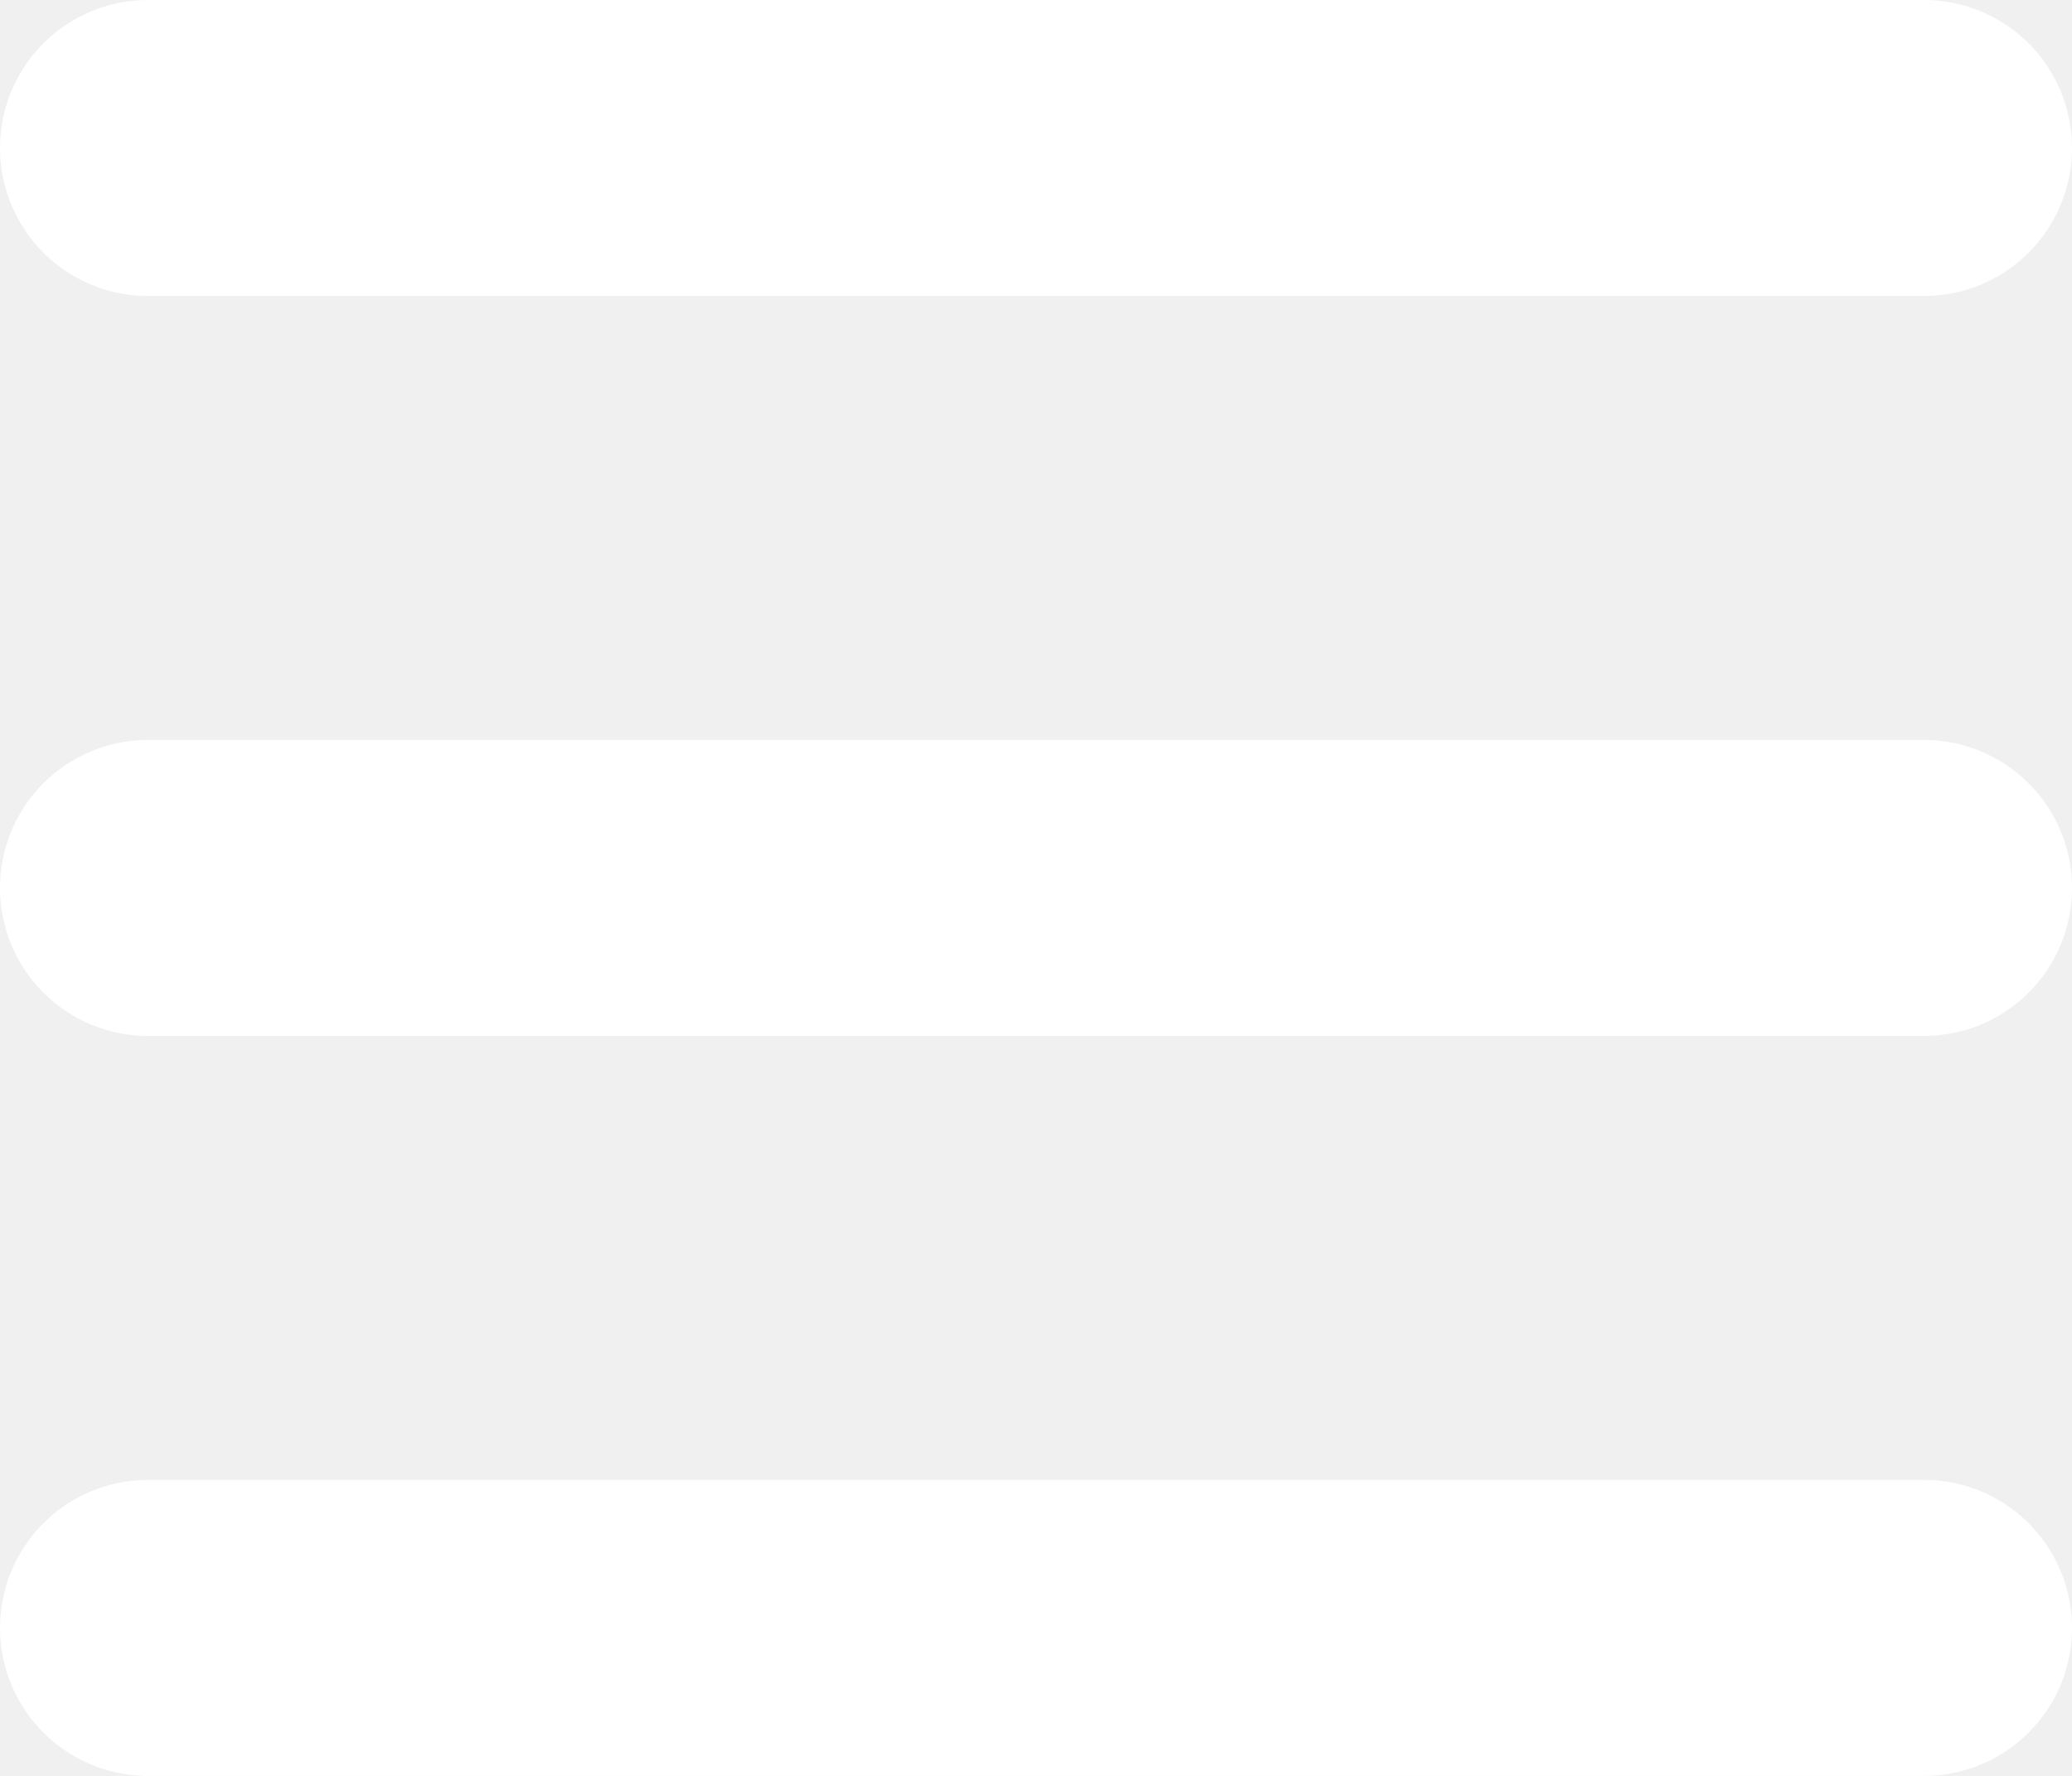
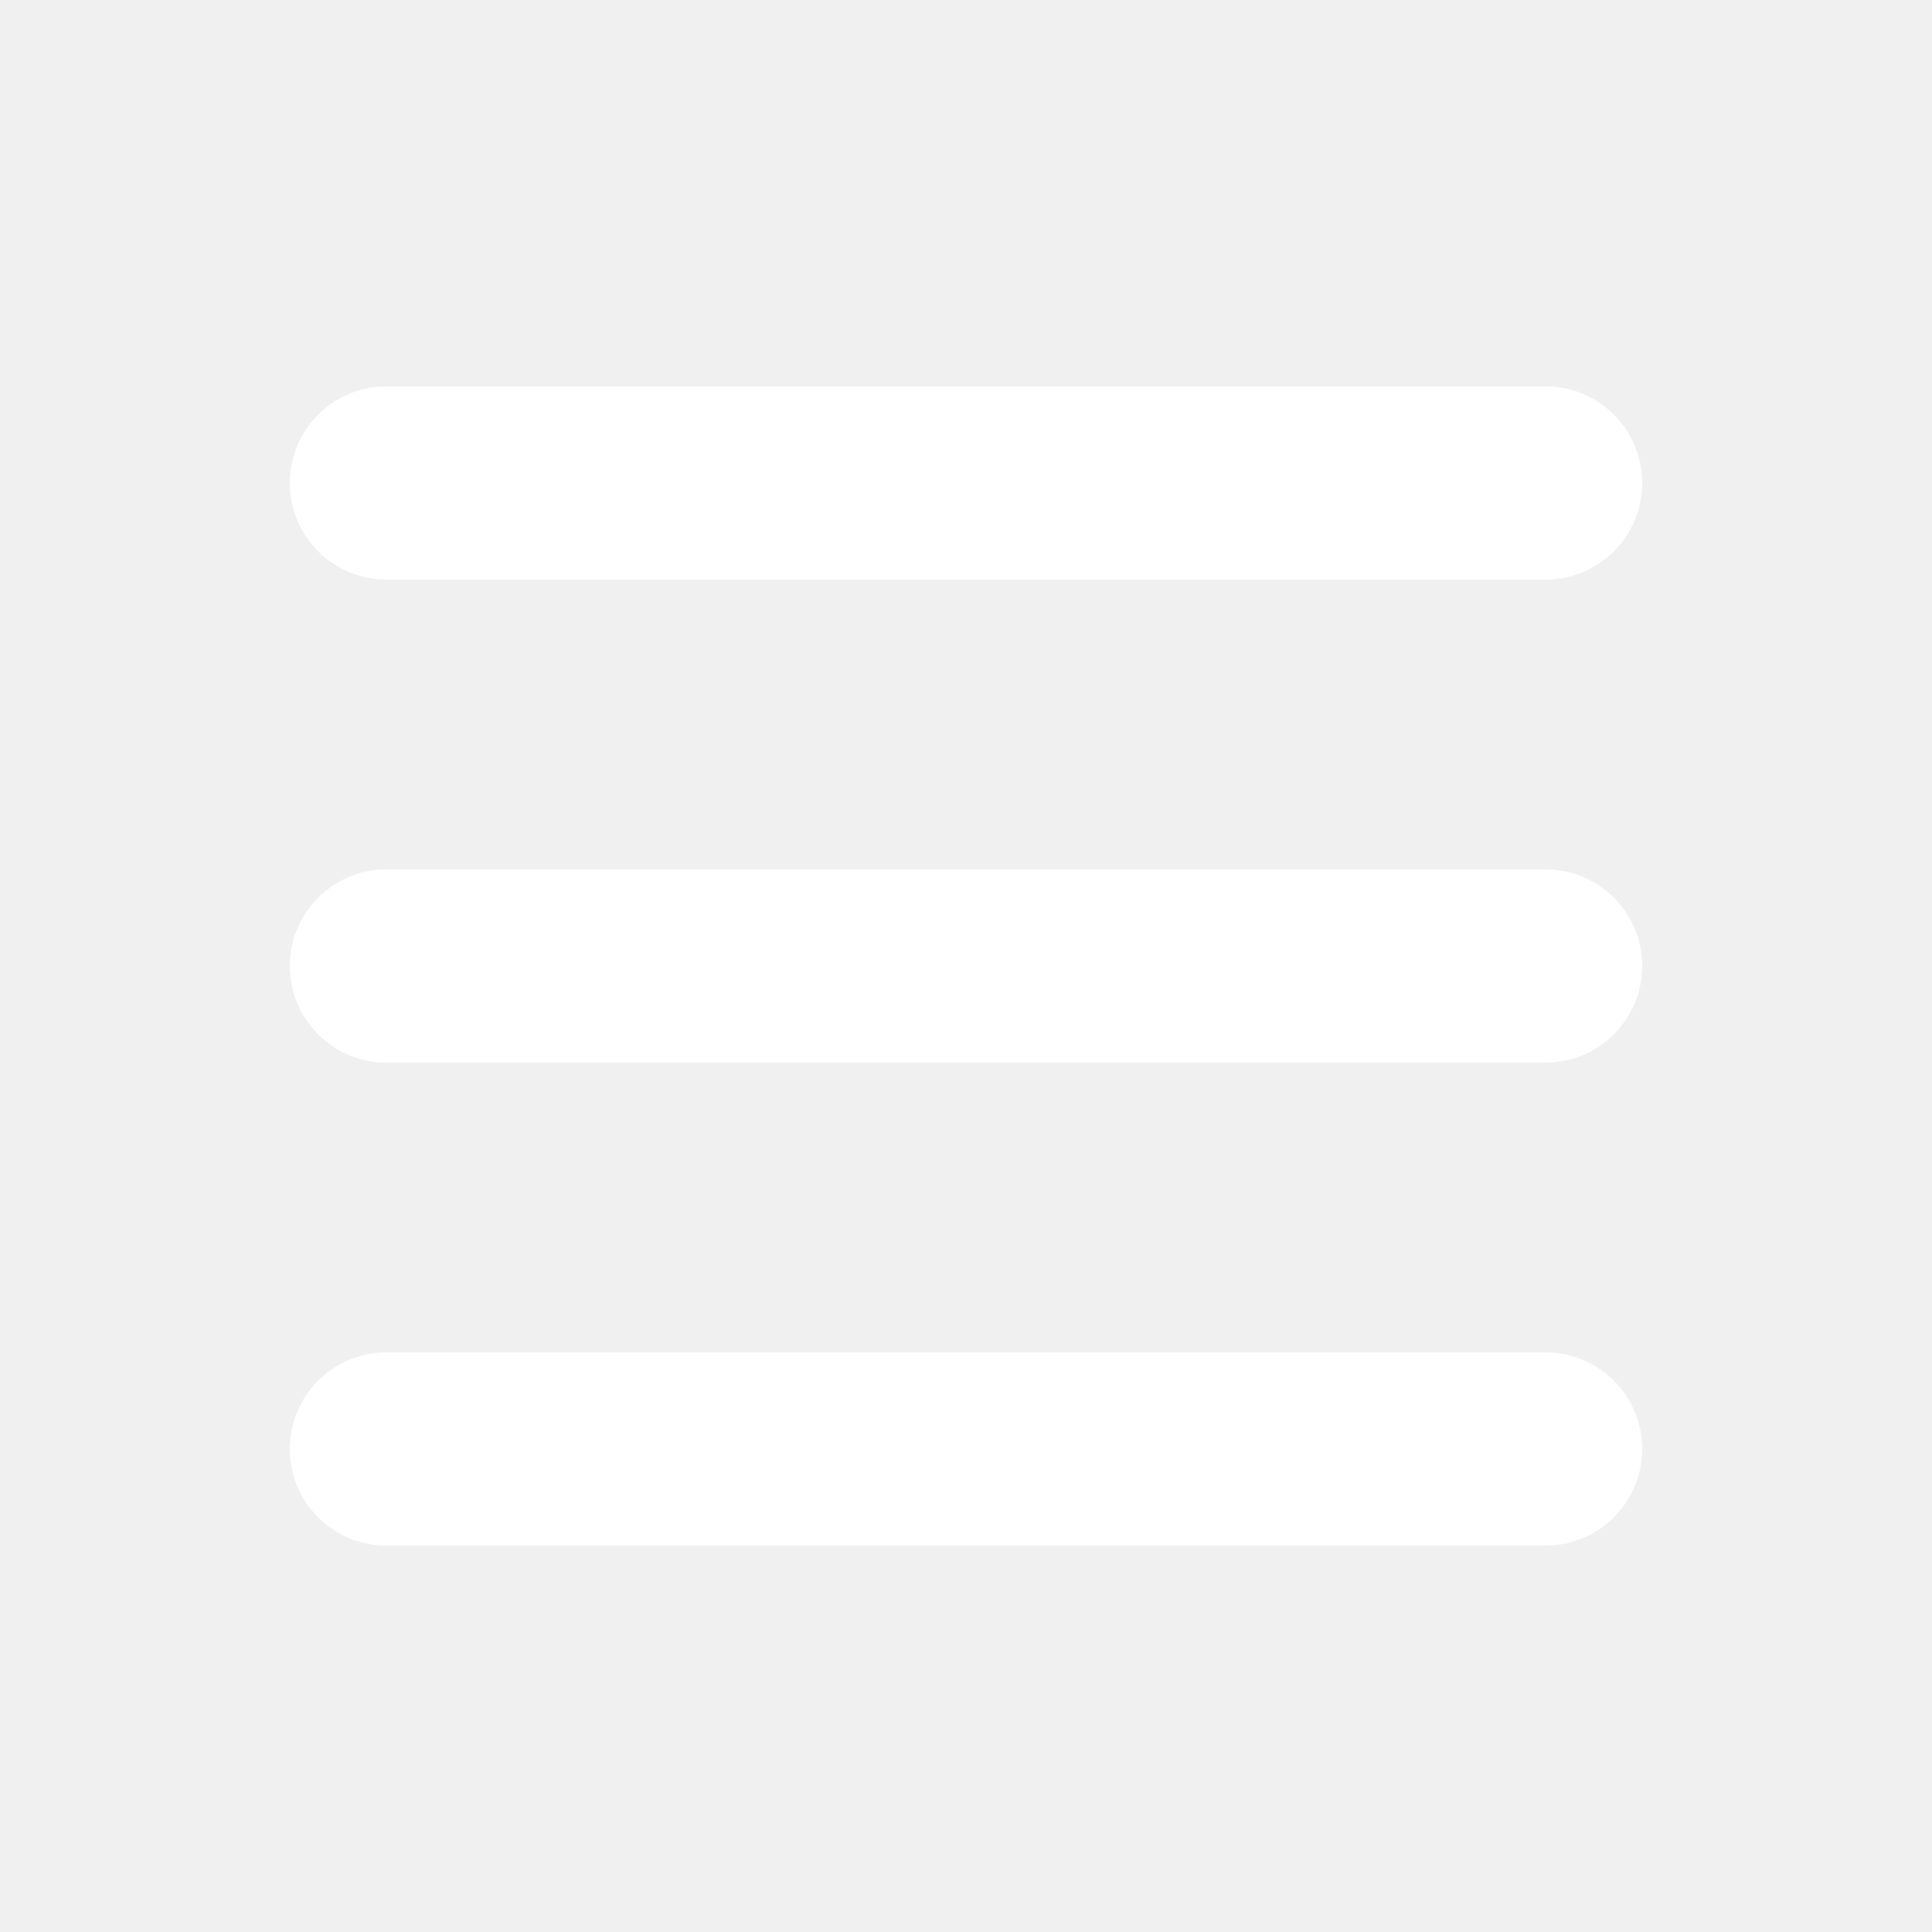
- <svg xmlns="http://www.w3.org/2000/svg" id="Sort" viewBox="0 0 70 60">
+ <svg xmlns="http://www.w3.org/2000/svg" viewBox="0 0 100 100">
  <defs>
-     <style>.cls-1{fill:none;stroke:#fff;stroke-linecap:round;stroke-miterlimit:10;stroke-width:10px;}</style>
+     <style>.cls-1,.cls-2{fill:none;}.cls-1{stroke:#fff;stroke-linecap:round;stroke-miterlimit:10;stroke-width:10px;}</style>
  </defs>
-   <line id="Remove" class="cls-1" x1="5" y1="30" x2="65" y2="30" />
-   <line id="Remove-2" data-name="Remove" class="cls-1" x1="5" y1="5" x2="65" y2="5" />
-   <line id="Remove-3" data-name="Remove" class="cls-1" x1="5" y1="55" x2="65" y2="55" />
+   <g id="Layer_2" data-name="Layer 2">
+     <g id="Sort">
+       <line id="Remove" class="cls-1" x1="20" y1="50" x2="80" y2="50" />
+       <line id="Remove-2" data-name="Remove" class="cls-1" x1="20" y1="25" x2="80" y2="25" />
+       <line id="Remove-3" data-name="Remove" class="cls-1" x1="20" y1="75" x2="80" y2="75" />
+     </g>
+     <g id="Rectangle">
+       <rect class="cls-2" width="100" height="100" />
+     </g>
+   </g>
</svg>
